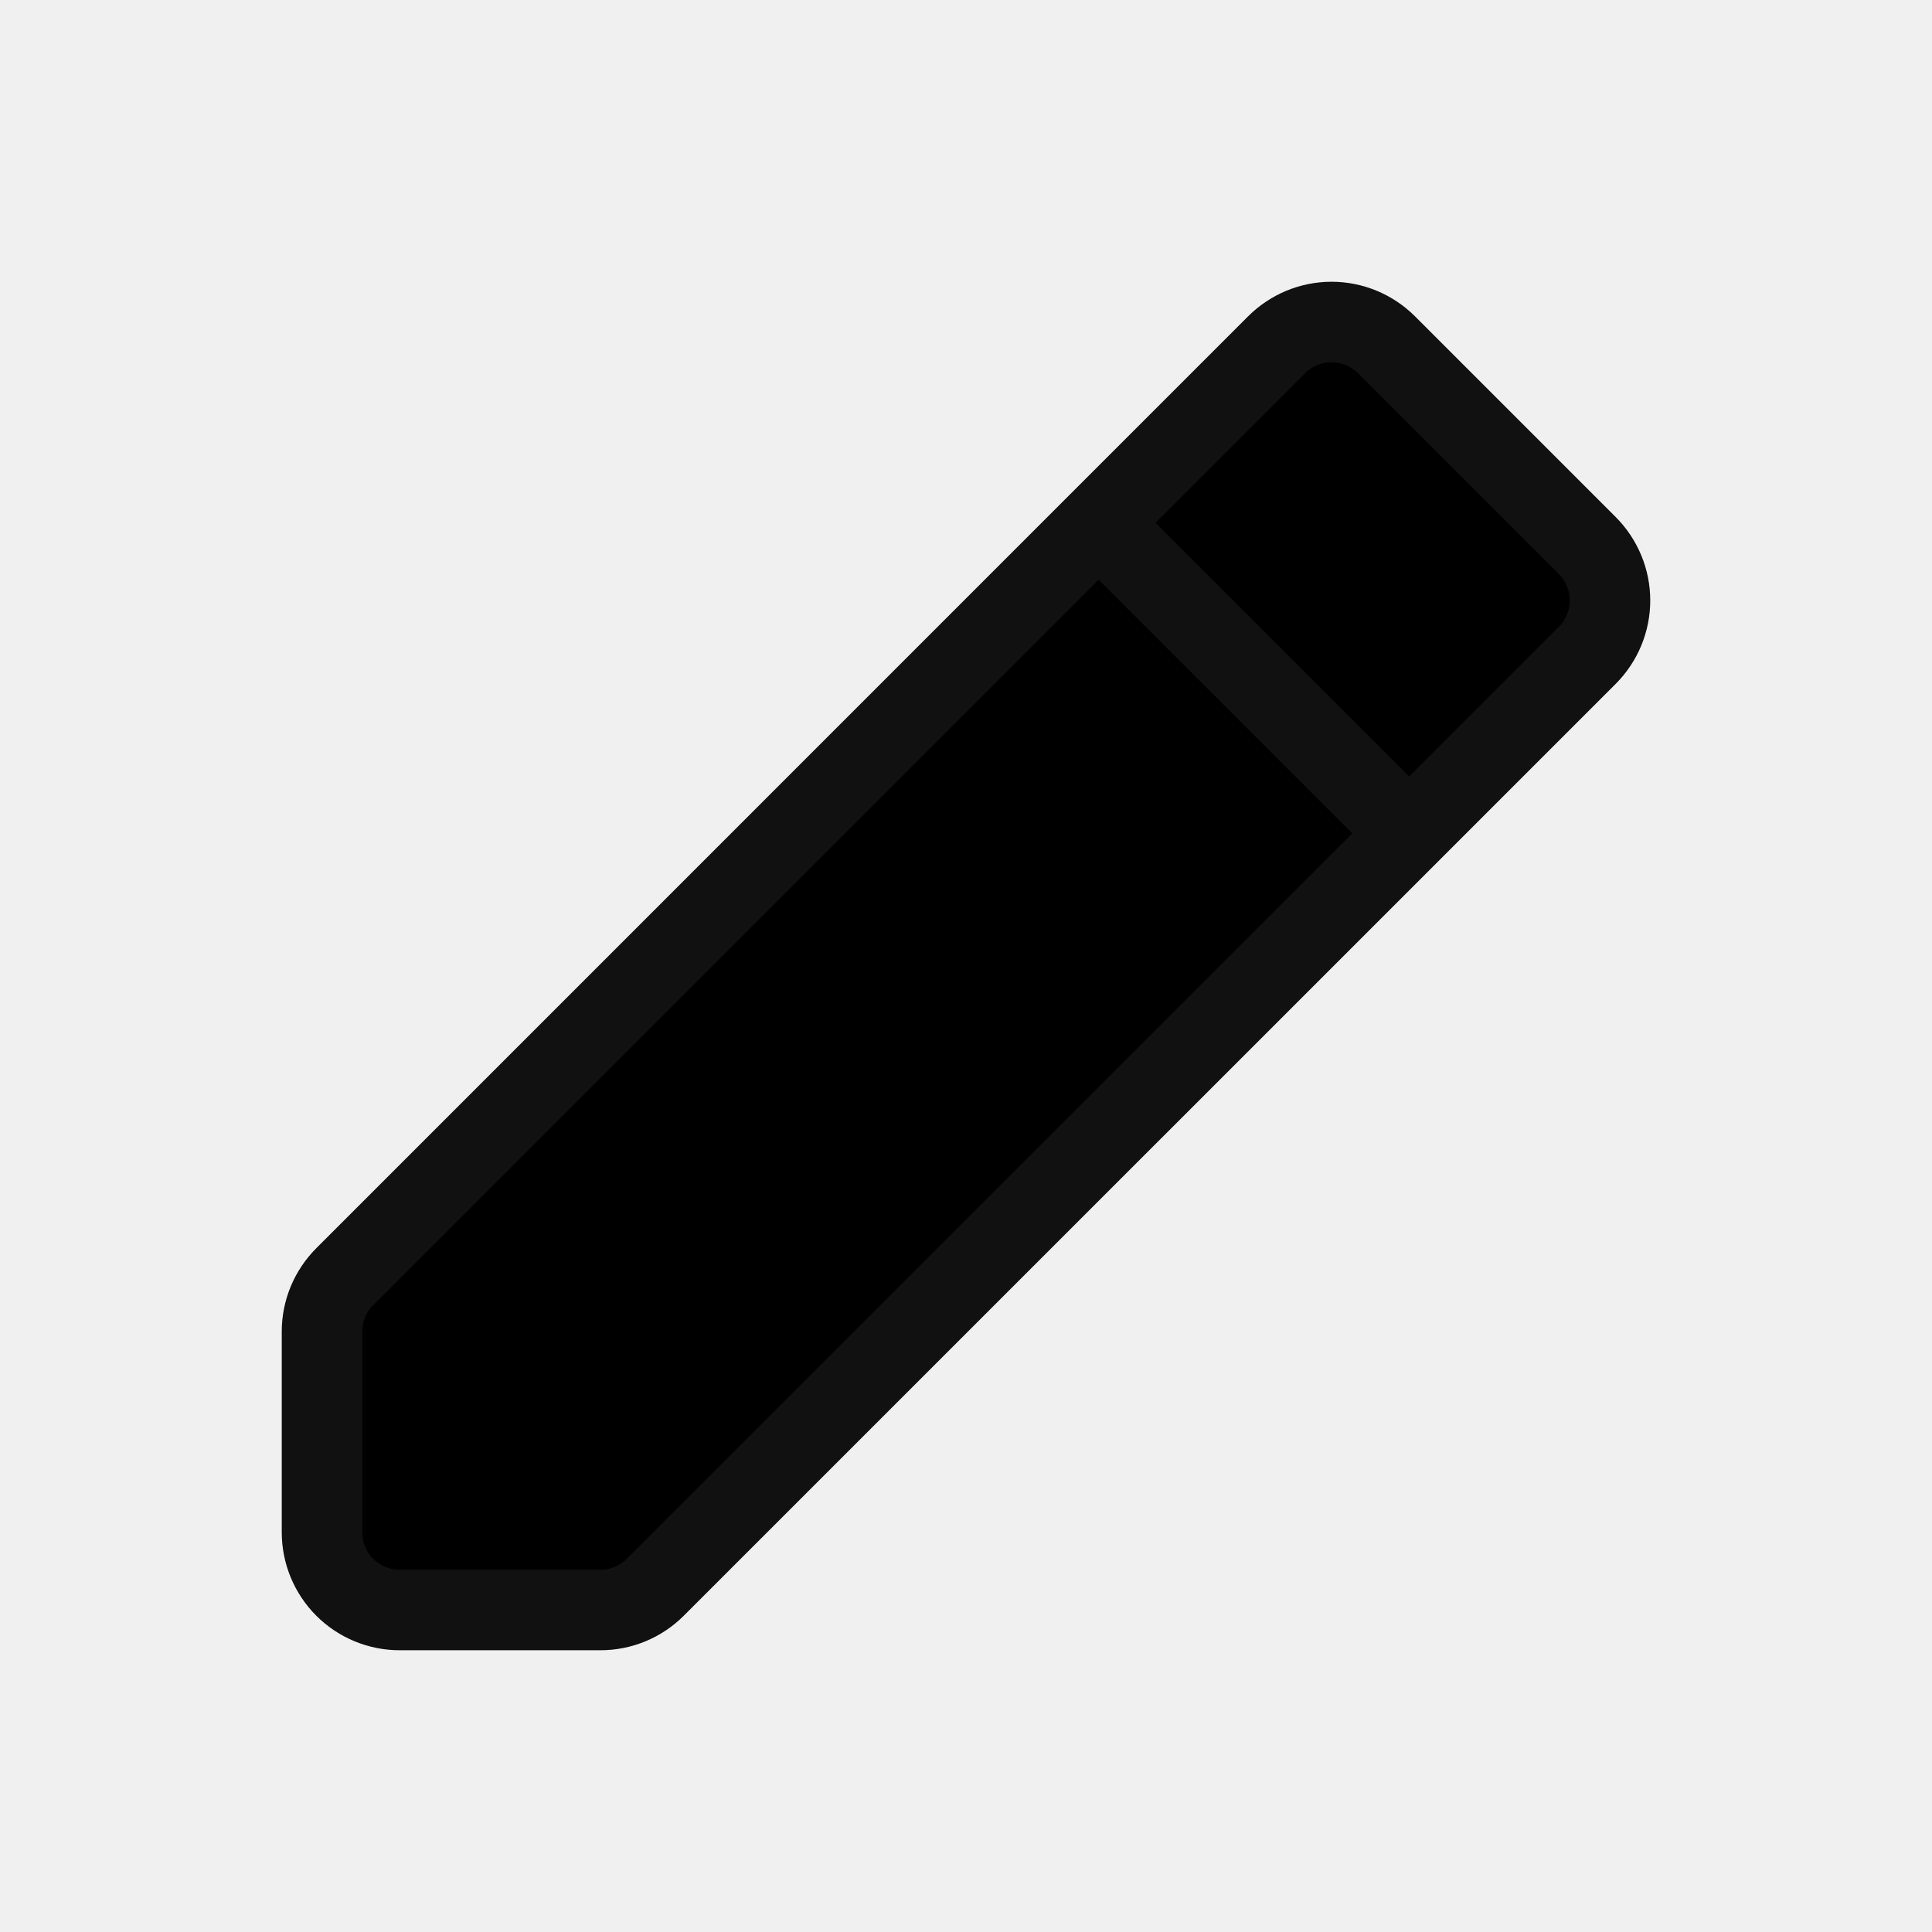
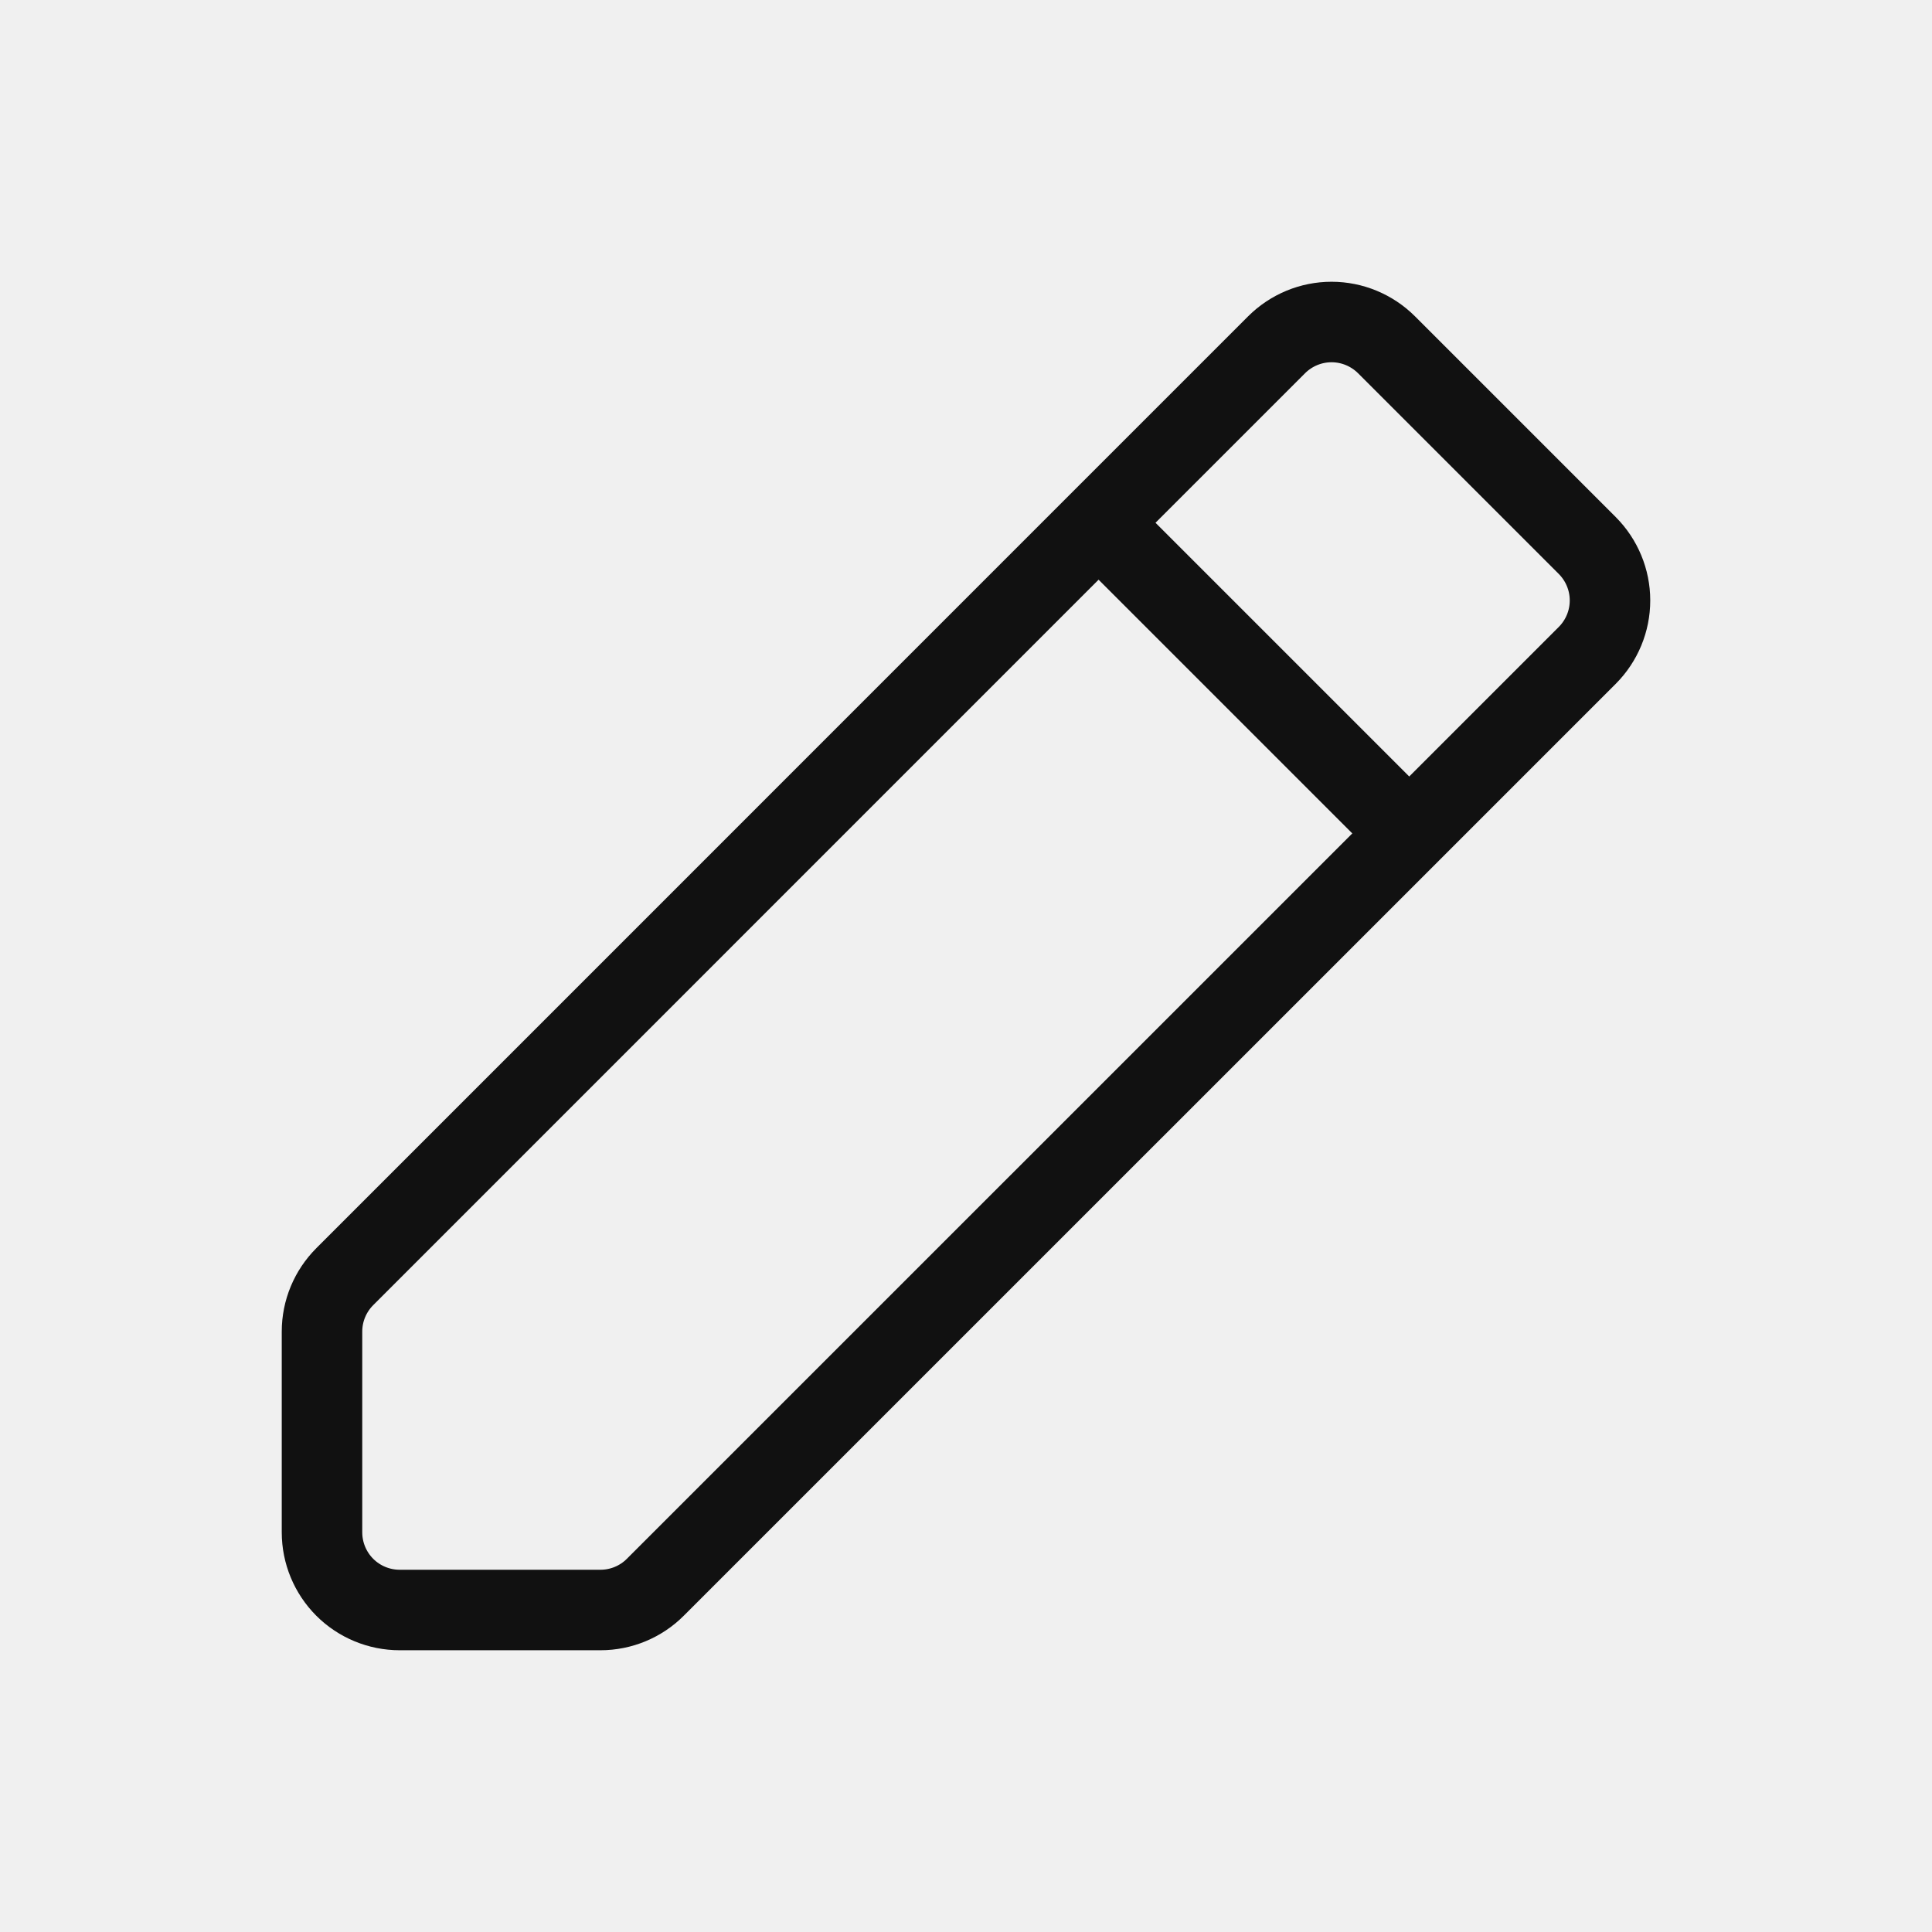
- <svg xmlns="http://www.w3.org/2000/svg" viewBox="0 0 24 24">
+ <svg xmlns="http://www.w3.org/2000/svg" viewBox="0 0 24 24" fill="none">
  <g clip-path="url(#clip0_210_13235)">
    <path d="M13.647 6.494L15.859 4.282C16.04 4.102 16.285 4 16.541 4C16.797 4 17.042 4.102 17.223 4.282L19.718 6.777C19.898 6.958 20 7.203 20 7.459C20 7.715 19.898 7.96 19.718 8.141L17.506 10.353M13.647 6.494L4.283 15.859C4.102 16.04 4 16.285 4 16.541V19.035C4 19.291 4.102 19.537 4.283 19.718C4.463 19.898 4.709 20 4.965 20H7.459C7.715 20 7.961 19.898 8.141 19.717L17.506 10.353M13.647 6.494L17.506 10.353" stroke="#111111" stroke-linecap="round" stroke-linejoin="round" />
  </g>
  <defs>
    <clipPath id="clip0_210_13235">
      <rect width="24" height="24" fill="white" />
    </clipPath>
  </defs>
</svg>
